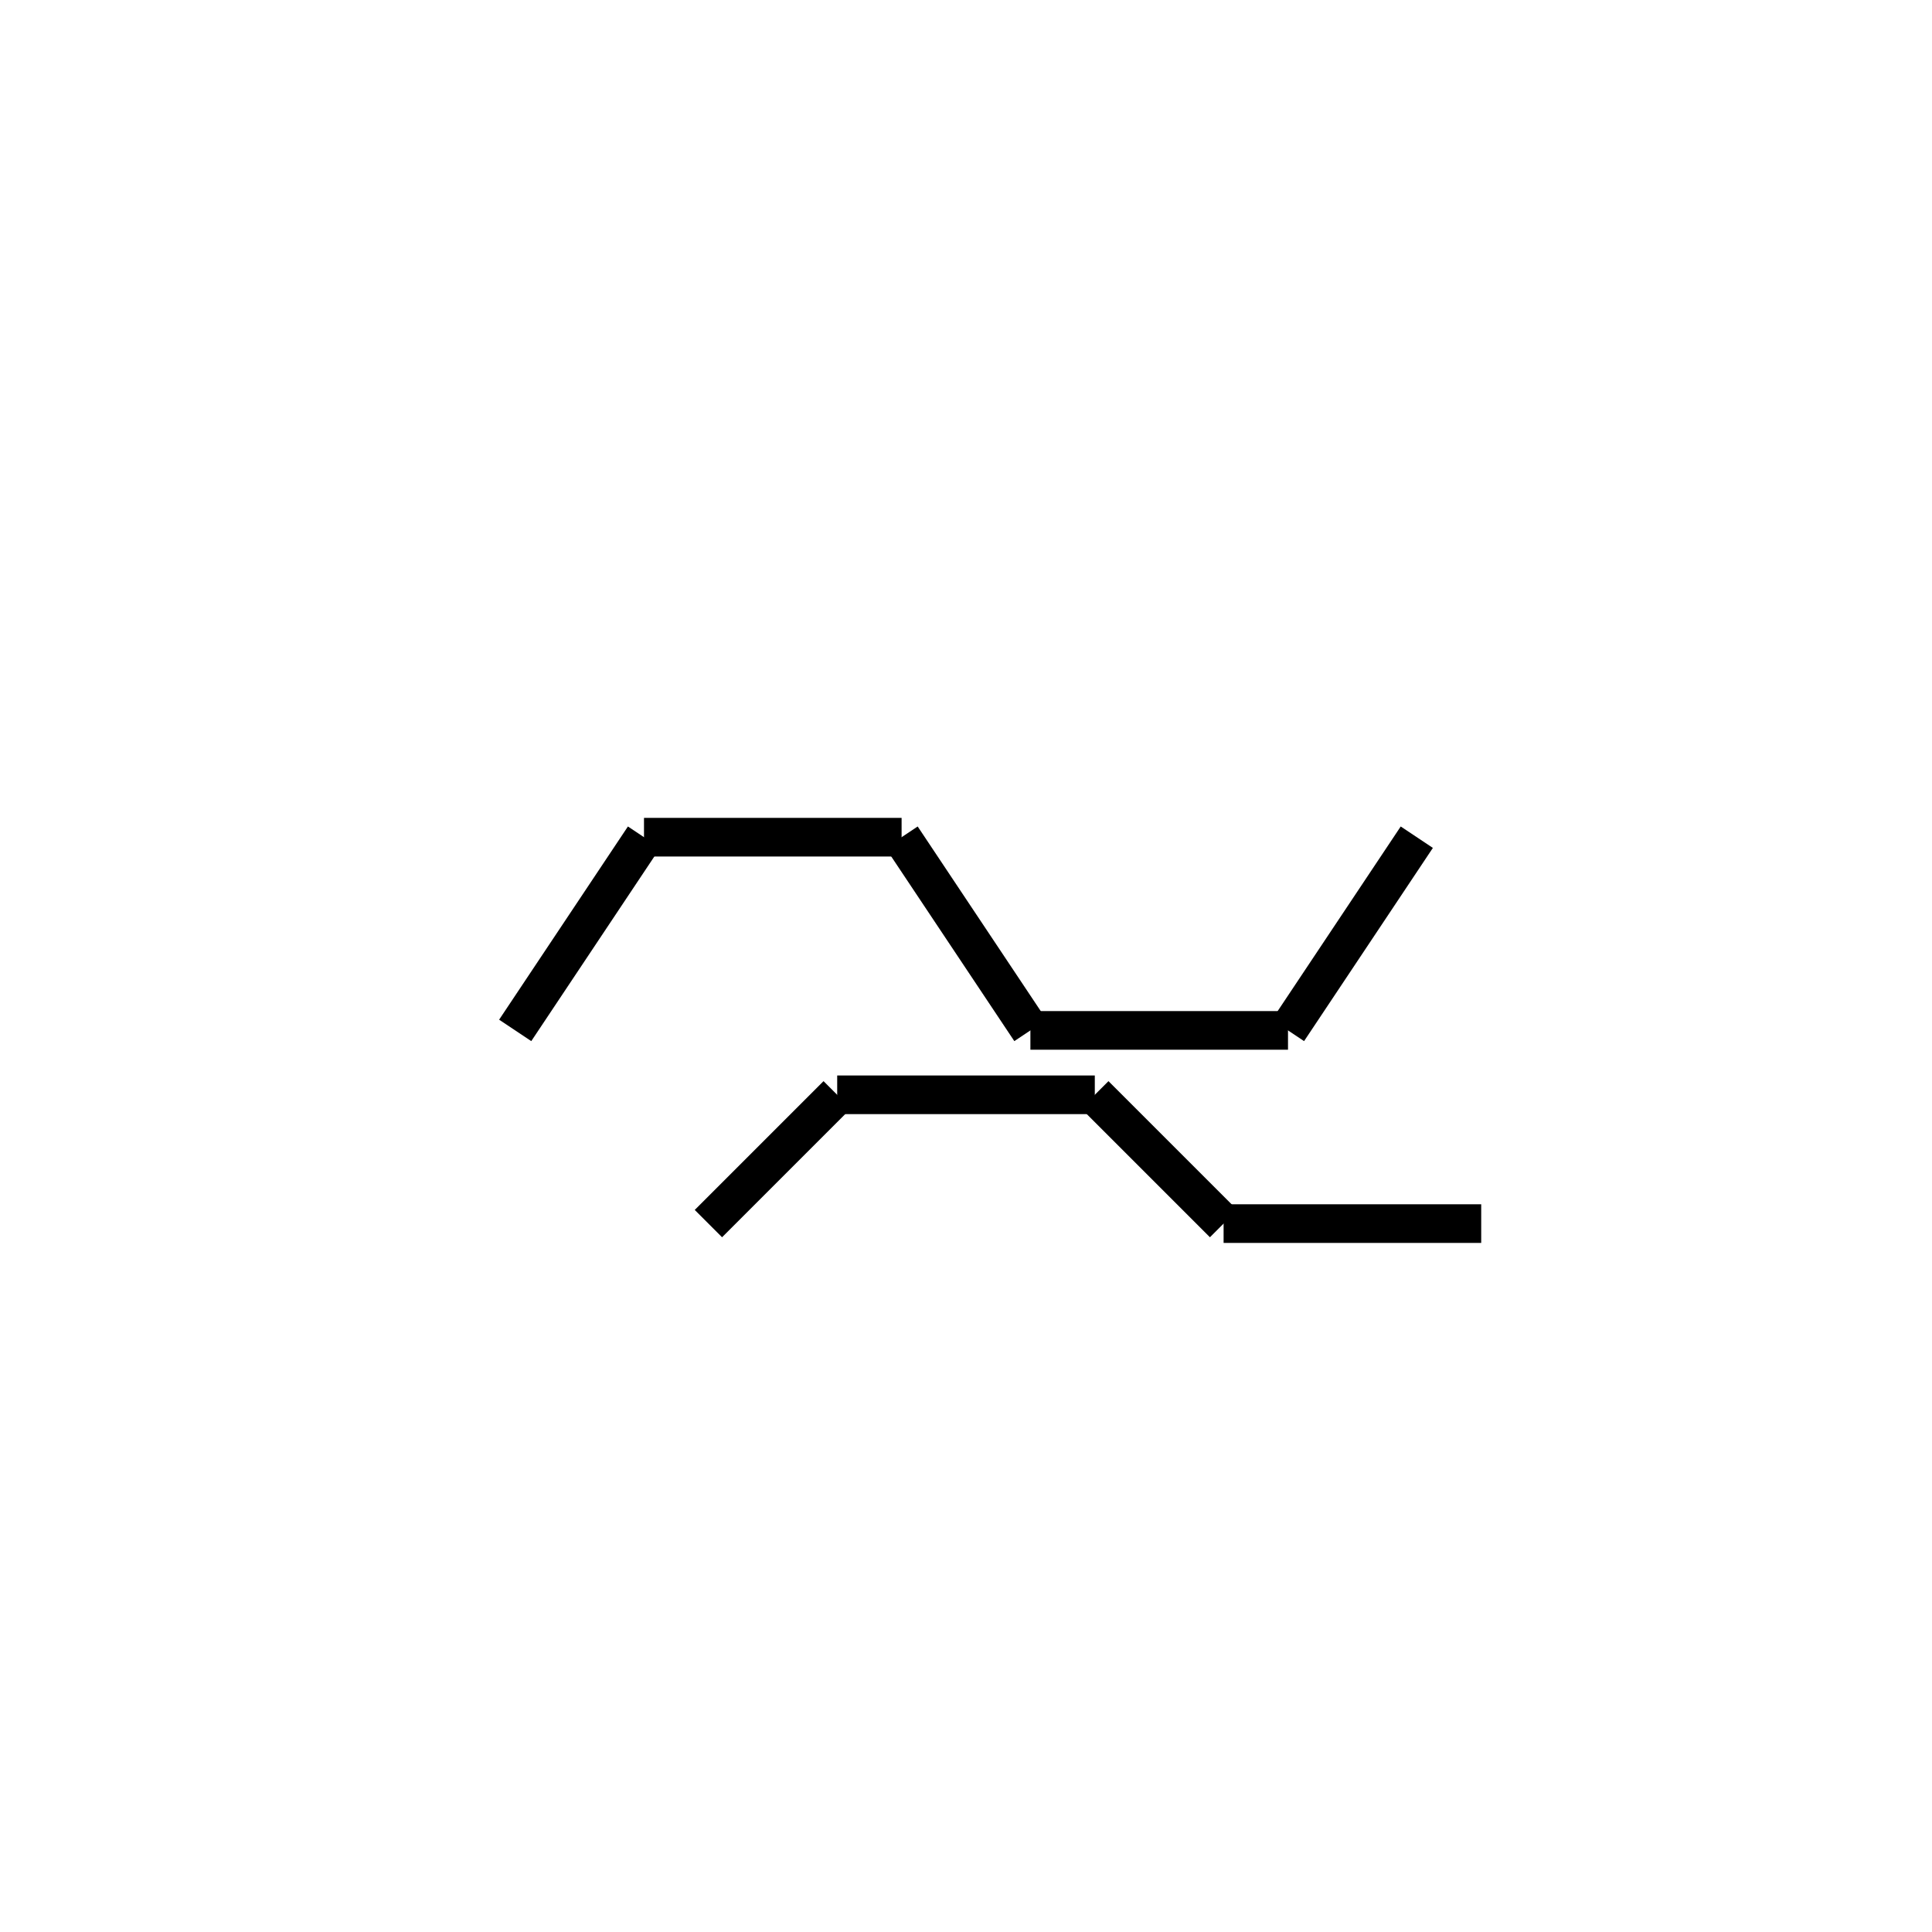
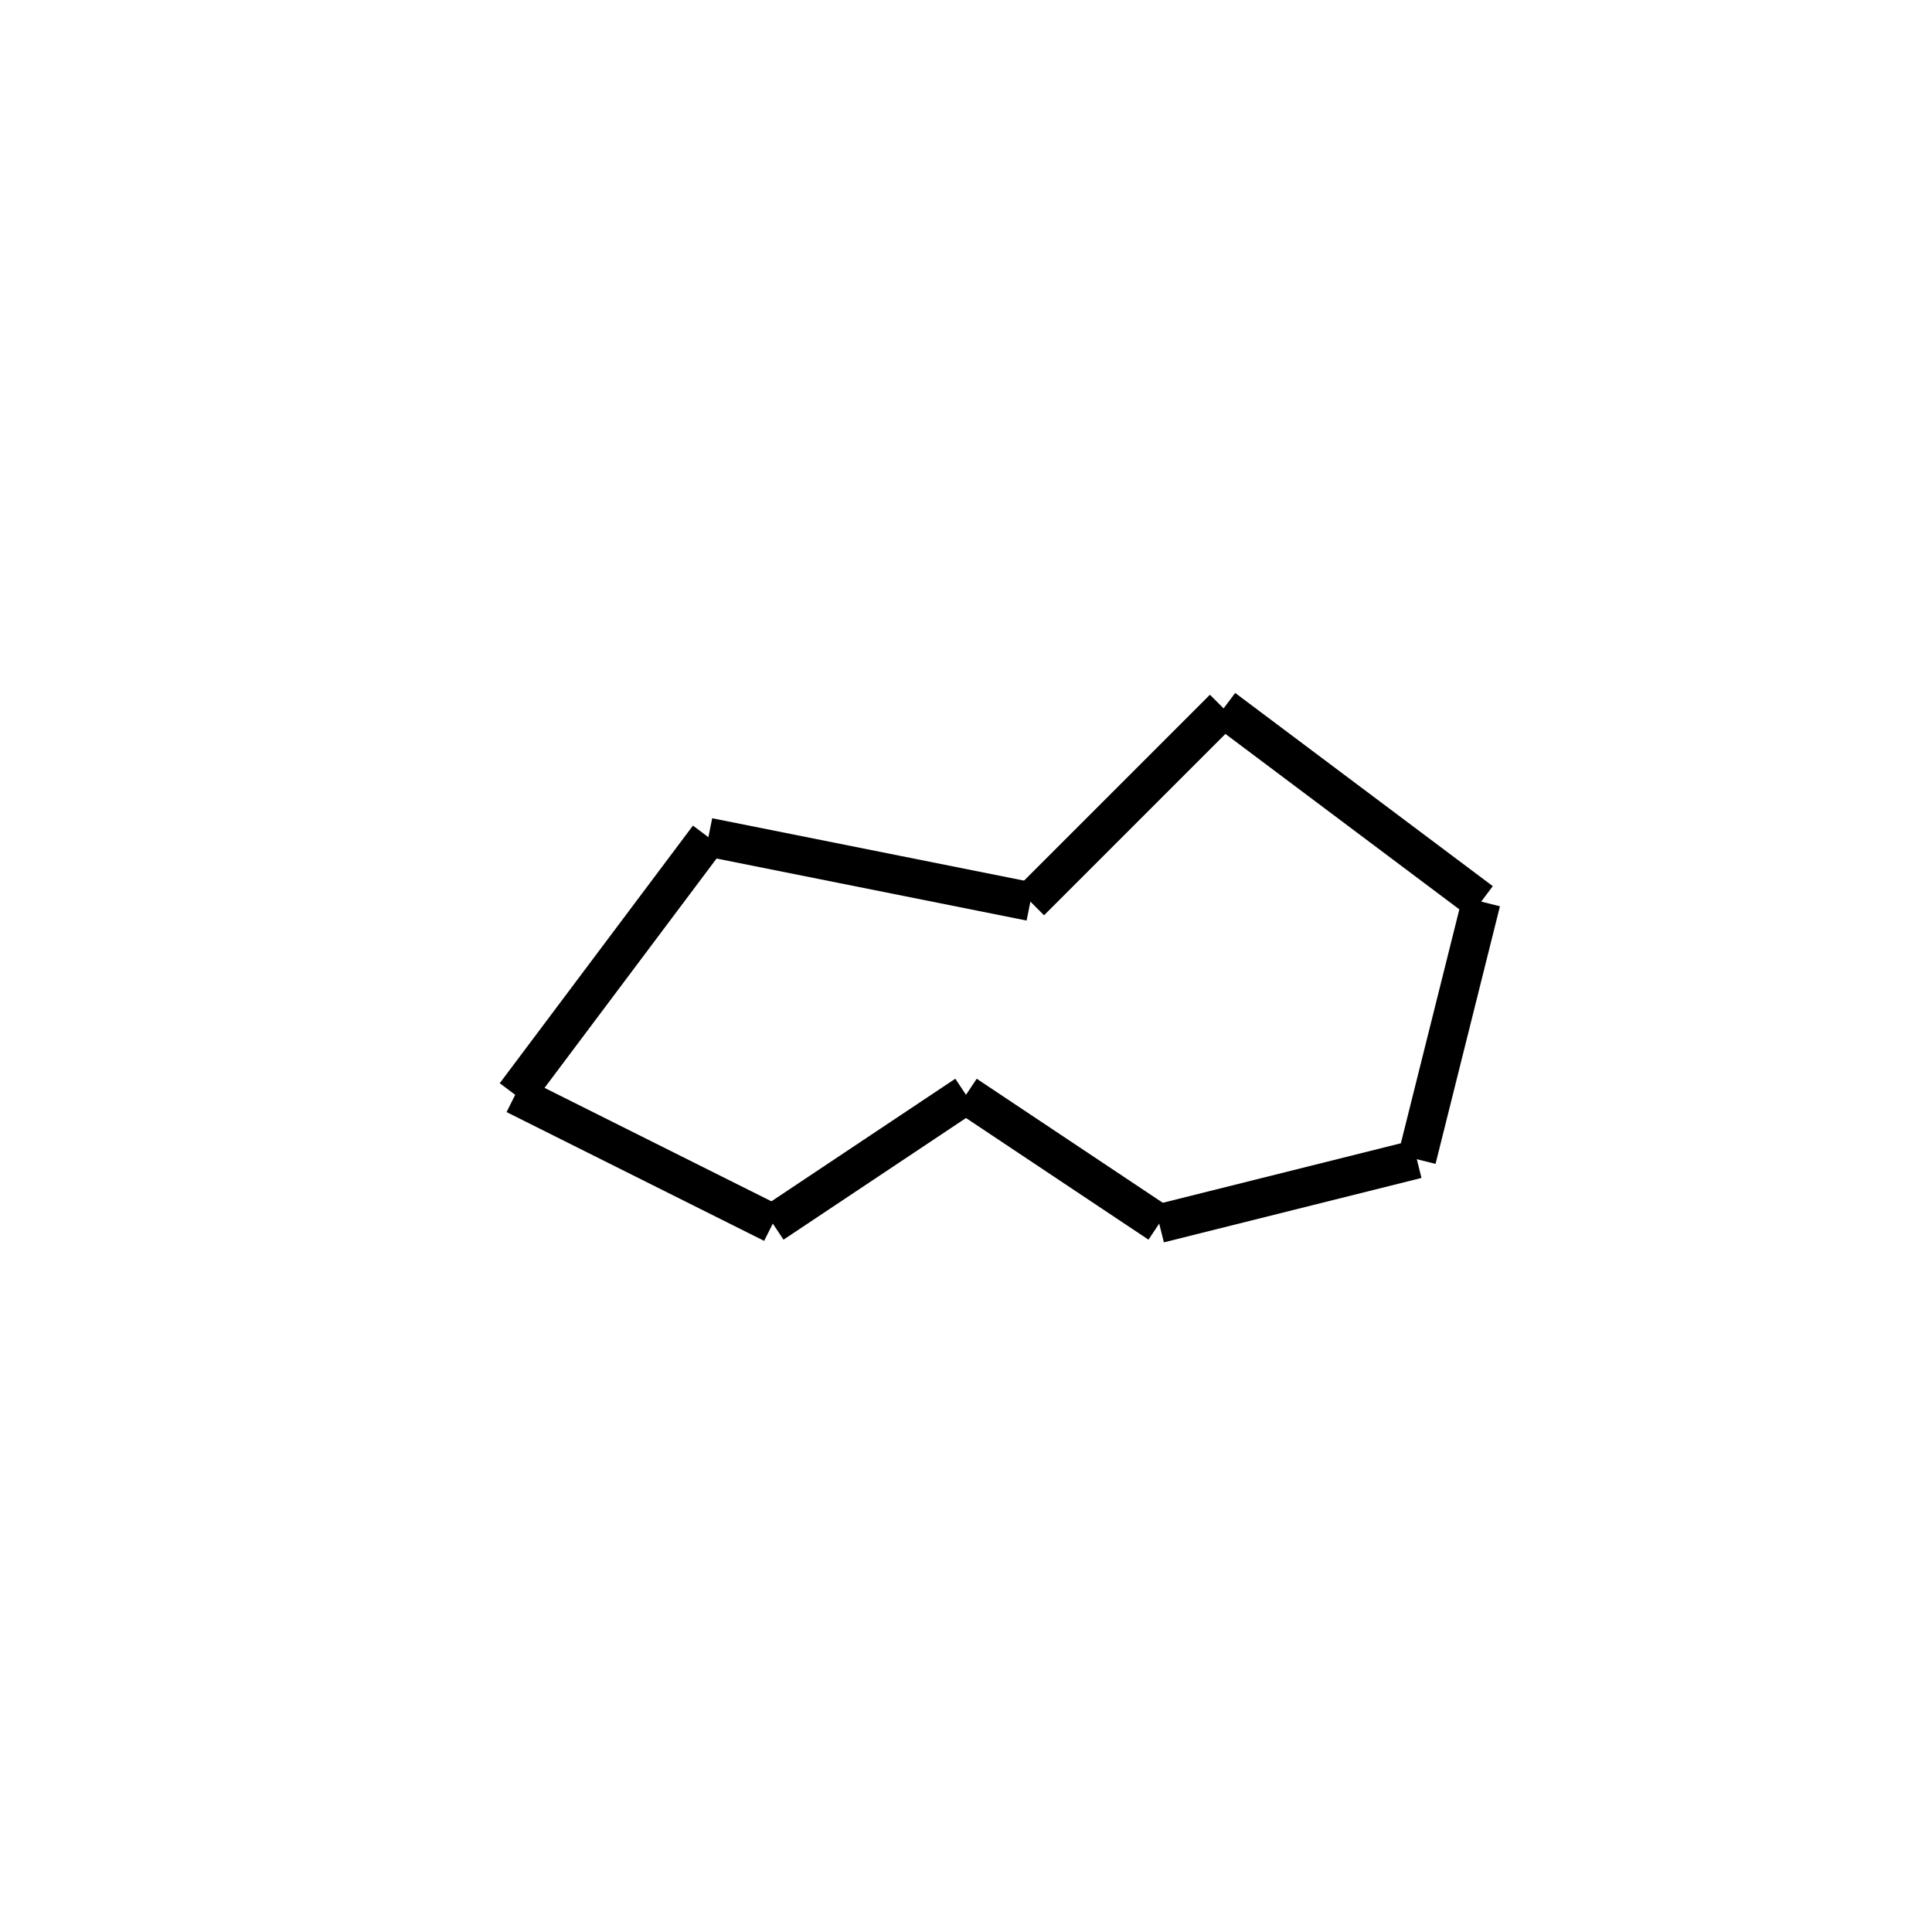
<svg xmlns="http://www.w3.org/2000/svg" viewBox="0 0 600 600">
-   <path d="M 160 320 L 200 260" fill="none" stroke="black" stroke-width="12" stroke-linecap="butt" stroke-linejoin="miter" />
-   <path d="M 200 260 L 280 260" fill="none" stroke="black" stroke-width="12" stroke-linecap="butt" stroke-linejoin="miter" />
-   <path d="M 280 260 L 320 320" fill="none" stroke="black" stroke-width="12" stroke-linecap="butt" stroke-linejoin="miter" />
-   <path d="M 320 320 L 400 320" fill="none" stroke="black" stroke-width="12" stroke-linecap="butt" stroke-linejoin="miter" />
-   <path d="M 400 320 L 440 260" fill="none" stroke="black" stroke-width="12" stroke-linecap="butt" stroke-linejoin="miter" />
-   <path d="M 220 380 L 260 340" fill="none" stroke="black" stroke-width="12" stroke-linecap="butt" stroke-linejoin="miter" />
-   <path d="M 260 340 L 340 340" fill="none" stroke="black" stroke-width="12" stroke-linecap="butt" stroke-linejoin="miter" />
-   <path d="M 340 340 L 380 380" fill="none" stroke="black" stroke-width="12" stroke-linecap="butt" stroke-linejoin="miter" />
-   <path d="M 380 380 L 460 380" fill="none" stroke="black" stroke-width="12" stroke-linecap="butt" stroke-linejoin="miter" />
+   <path d="M 160 340 L 220 260" fill="none" stroke="black" stroke-width="12" stroke-linecap="butt" stroke-linejoin="miter" />
+   <path d="M 220 260 L 320 280" fill="none" stroke="black" stroke-width="12" stroke-linecap="butt" stroke-linejoin="miter" />
+   <path d="M 320 280 L 380 220" fill="none" stroke="black" stroke-width="12" stroke-linecap="butt" stroke-linejoin="miter" />
+   <path d="M 380 220 L 460 280" fill="none" stroke="black" stroke-width="12" stroke-linecap="butt" stroke-linejoin="miter" />
+   <path d="M 460 280 L 440 360" fill="none" stroke="black" stroke-width="12" stroke-linecap="butt" stroke-linejoin="miter" />
+   <path d="M 440 360 L 360 380" fill="none" stroke="black" stroke-width="12" stroke-linecap="butt" stroke-linejoin="miter" />
+   <path d="M 360 380 L 300 340" fill="none" stroke="black" stroke-width="12" stroke-linecap="butt" stroke-linejoin="miter" />
+   <path d="M 300 340 L 240 380" fill="none" stroke="black" stroke-width="12" stroke-linecap="butt" stroke-linejoin="miter" />
+   <path d="M 240 380 L 160 340" fill="none" stroke="black" stroke-width="12" stroke-linecap="butt" stroke-linejoin="miter" />
</svg>
